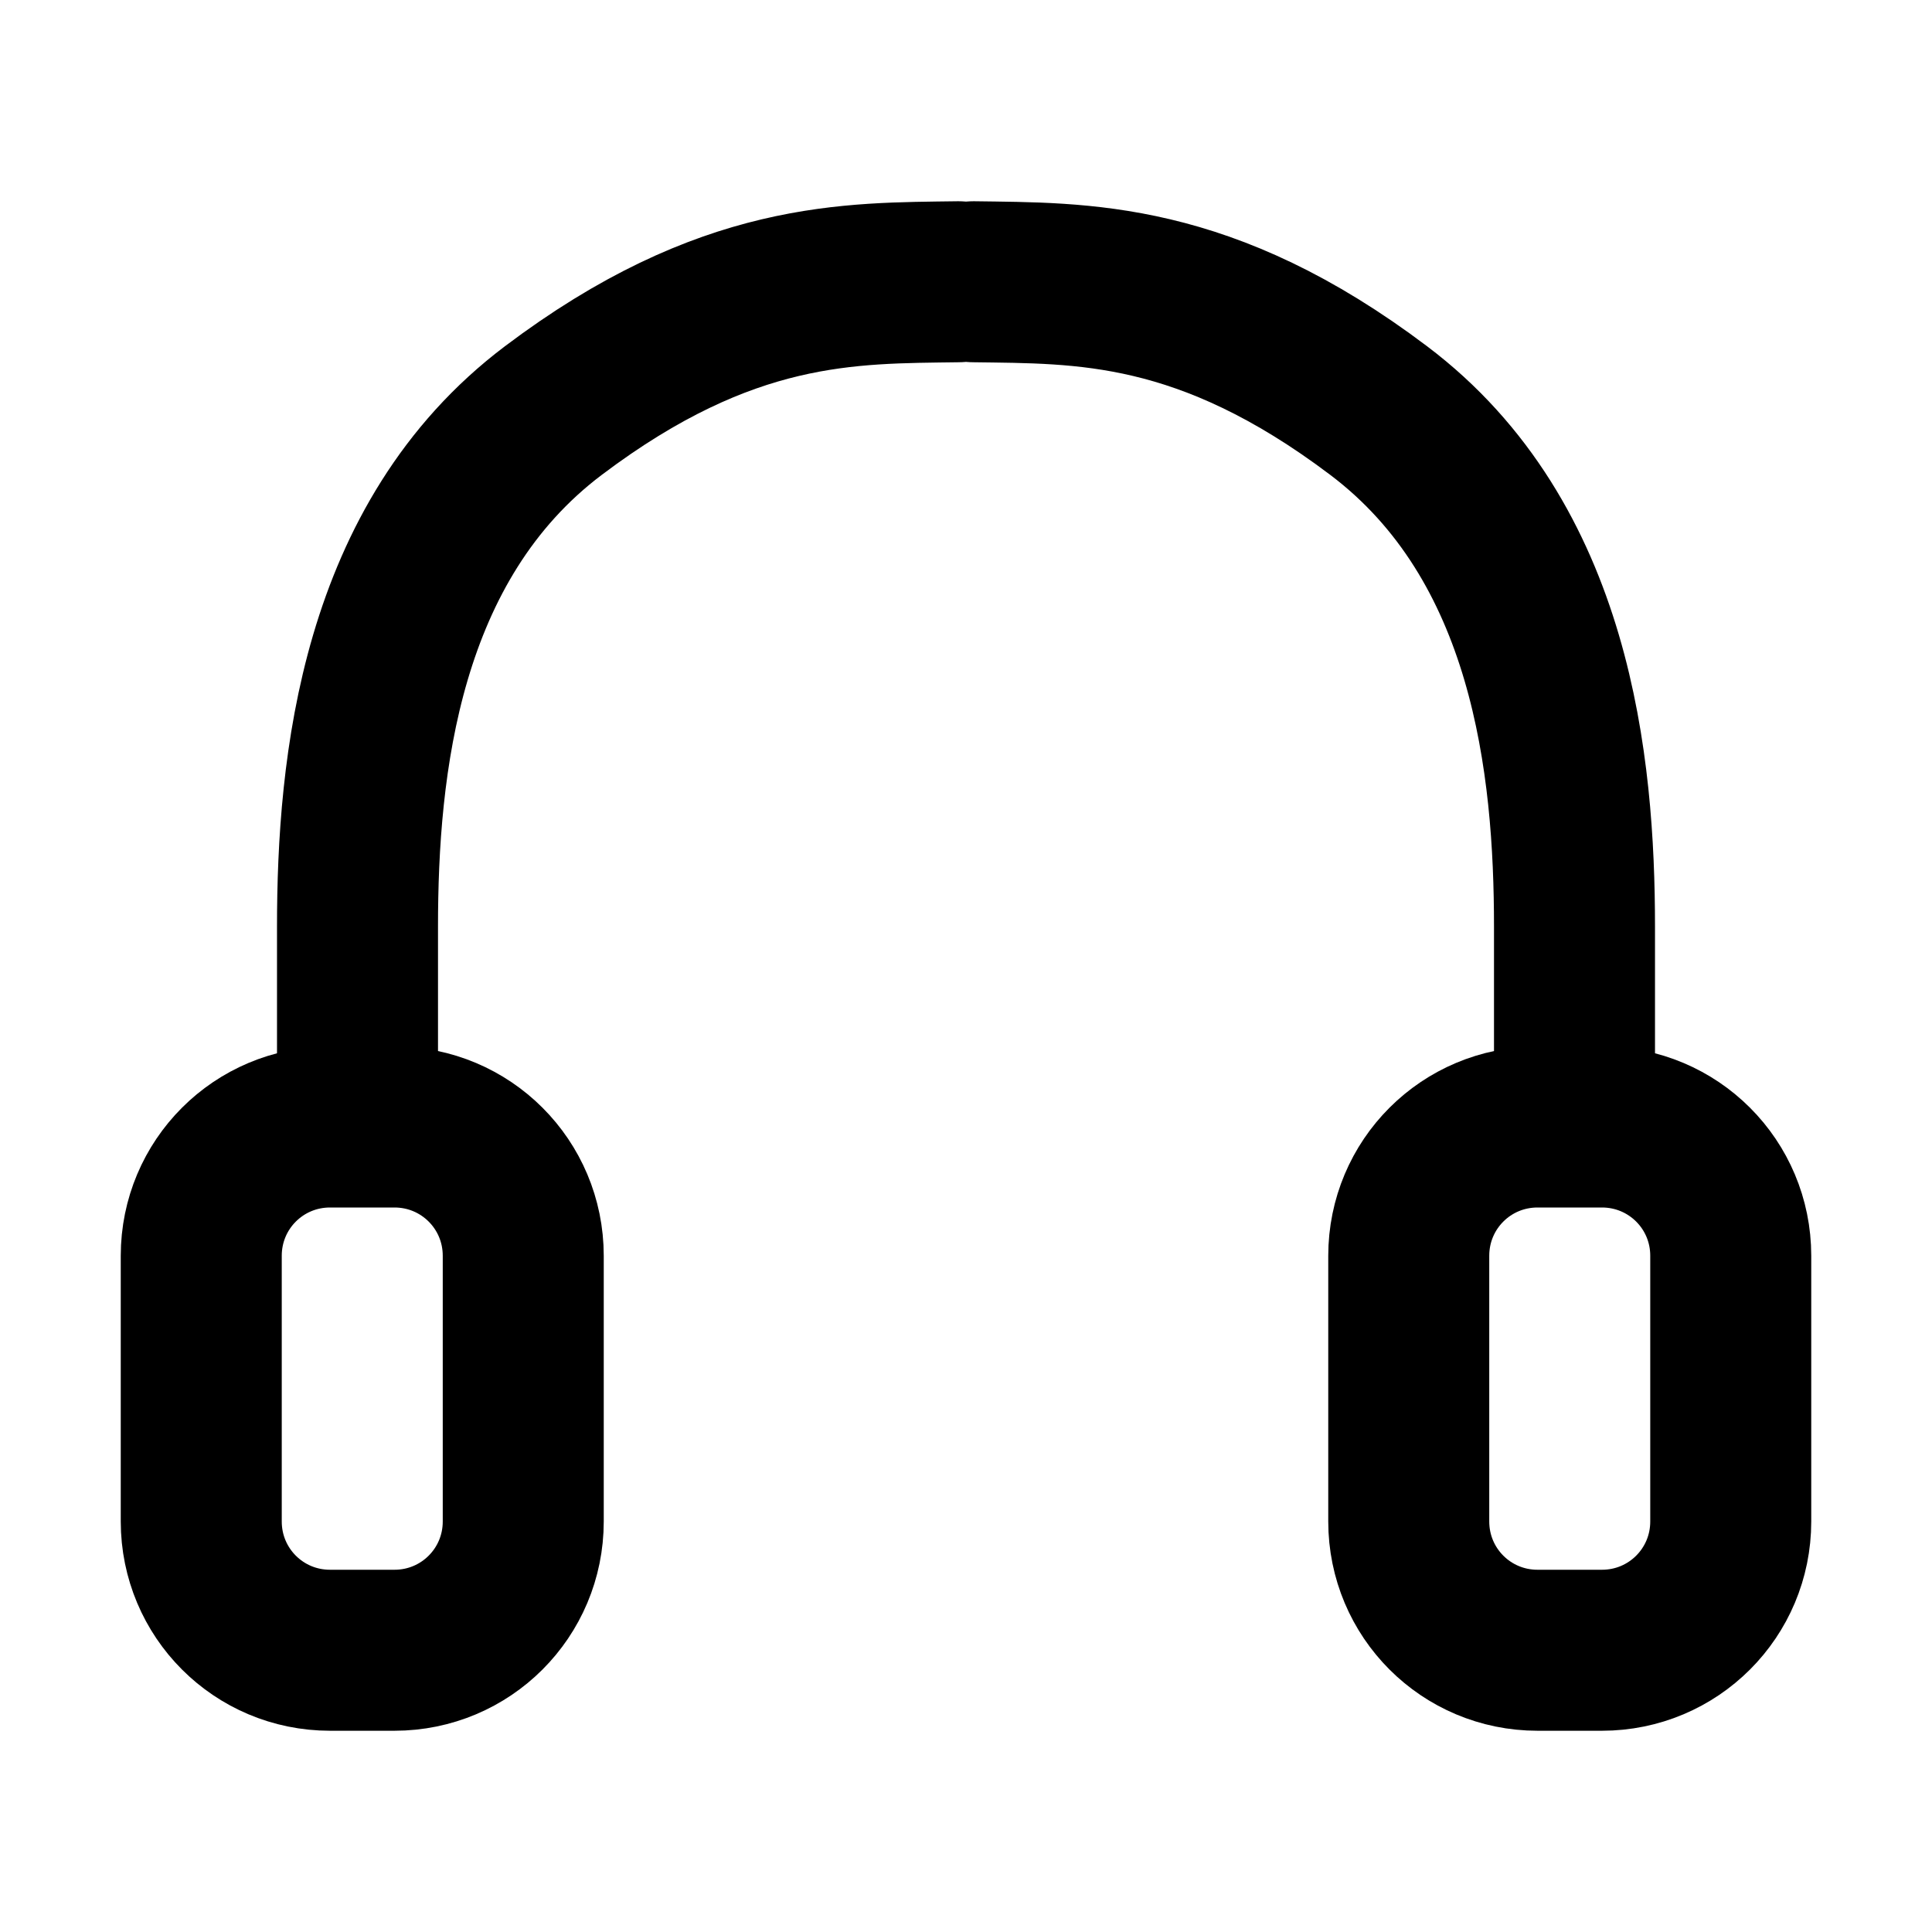
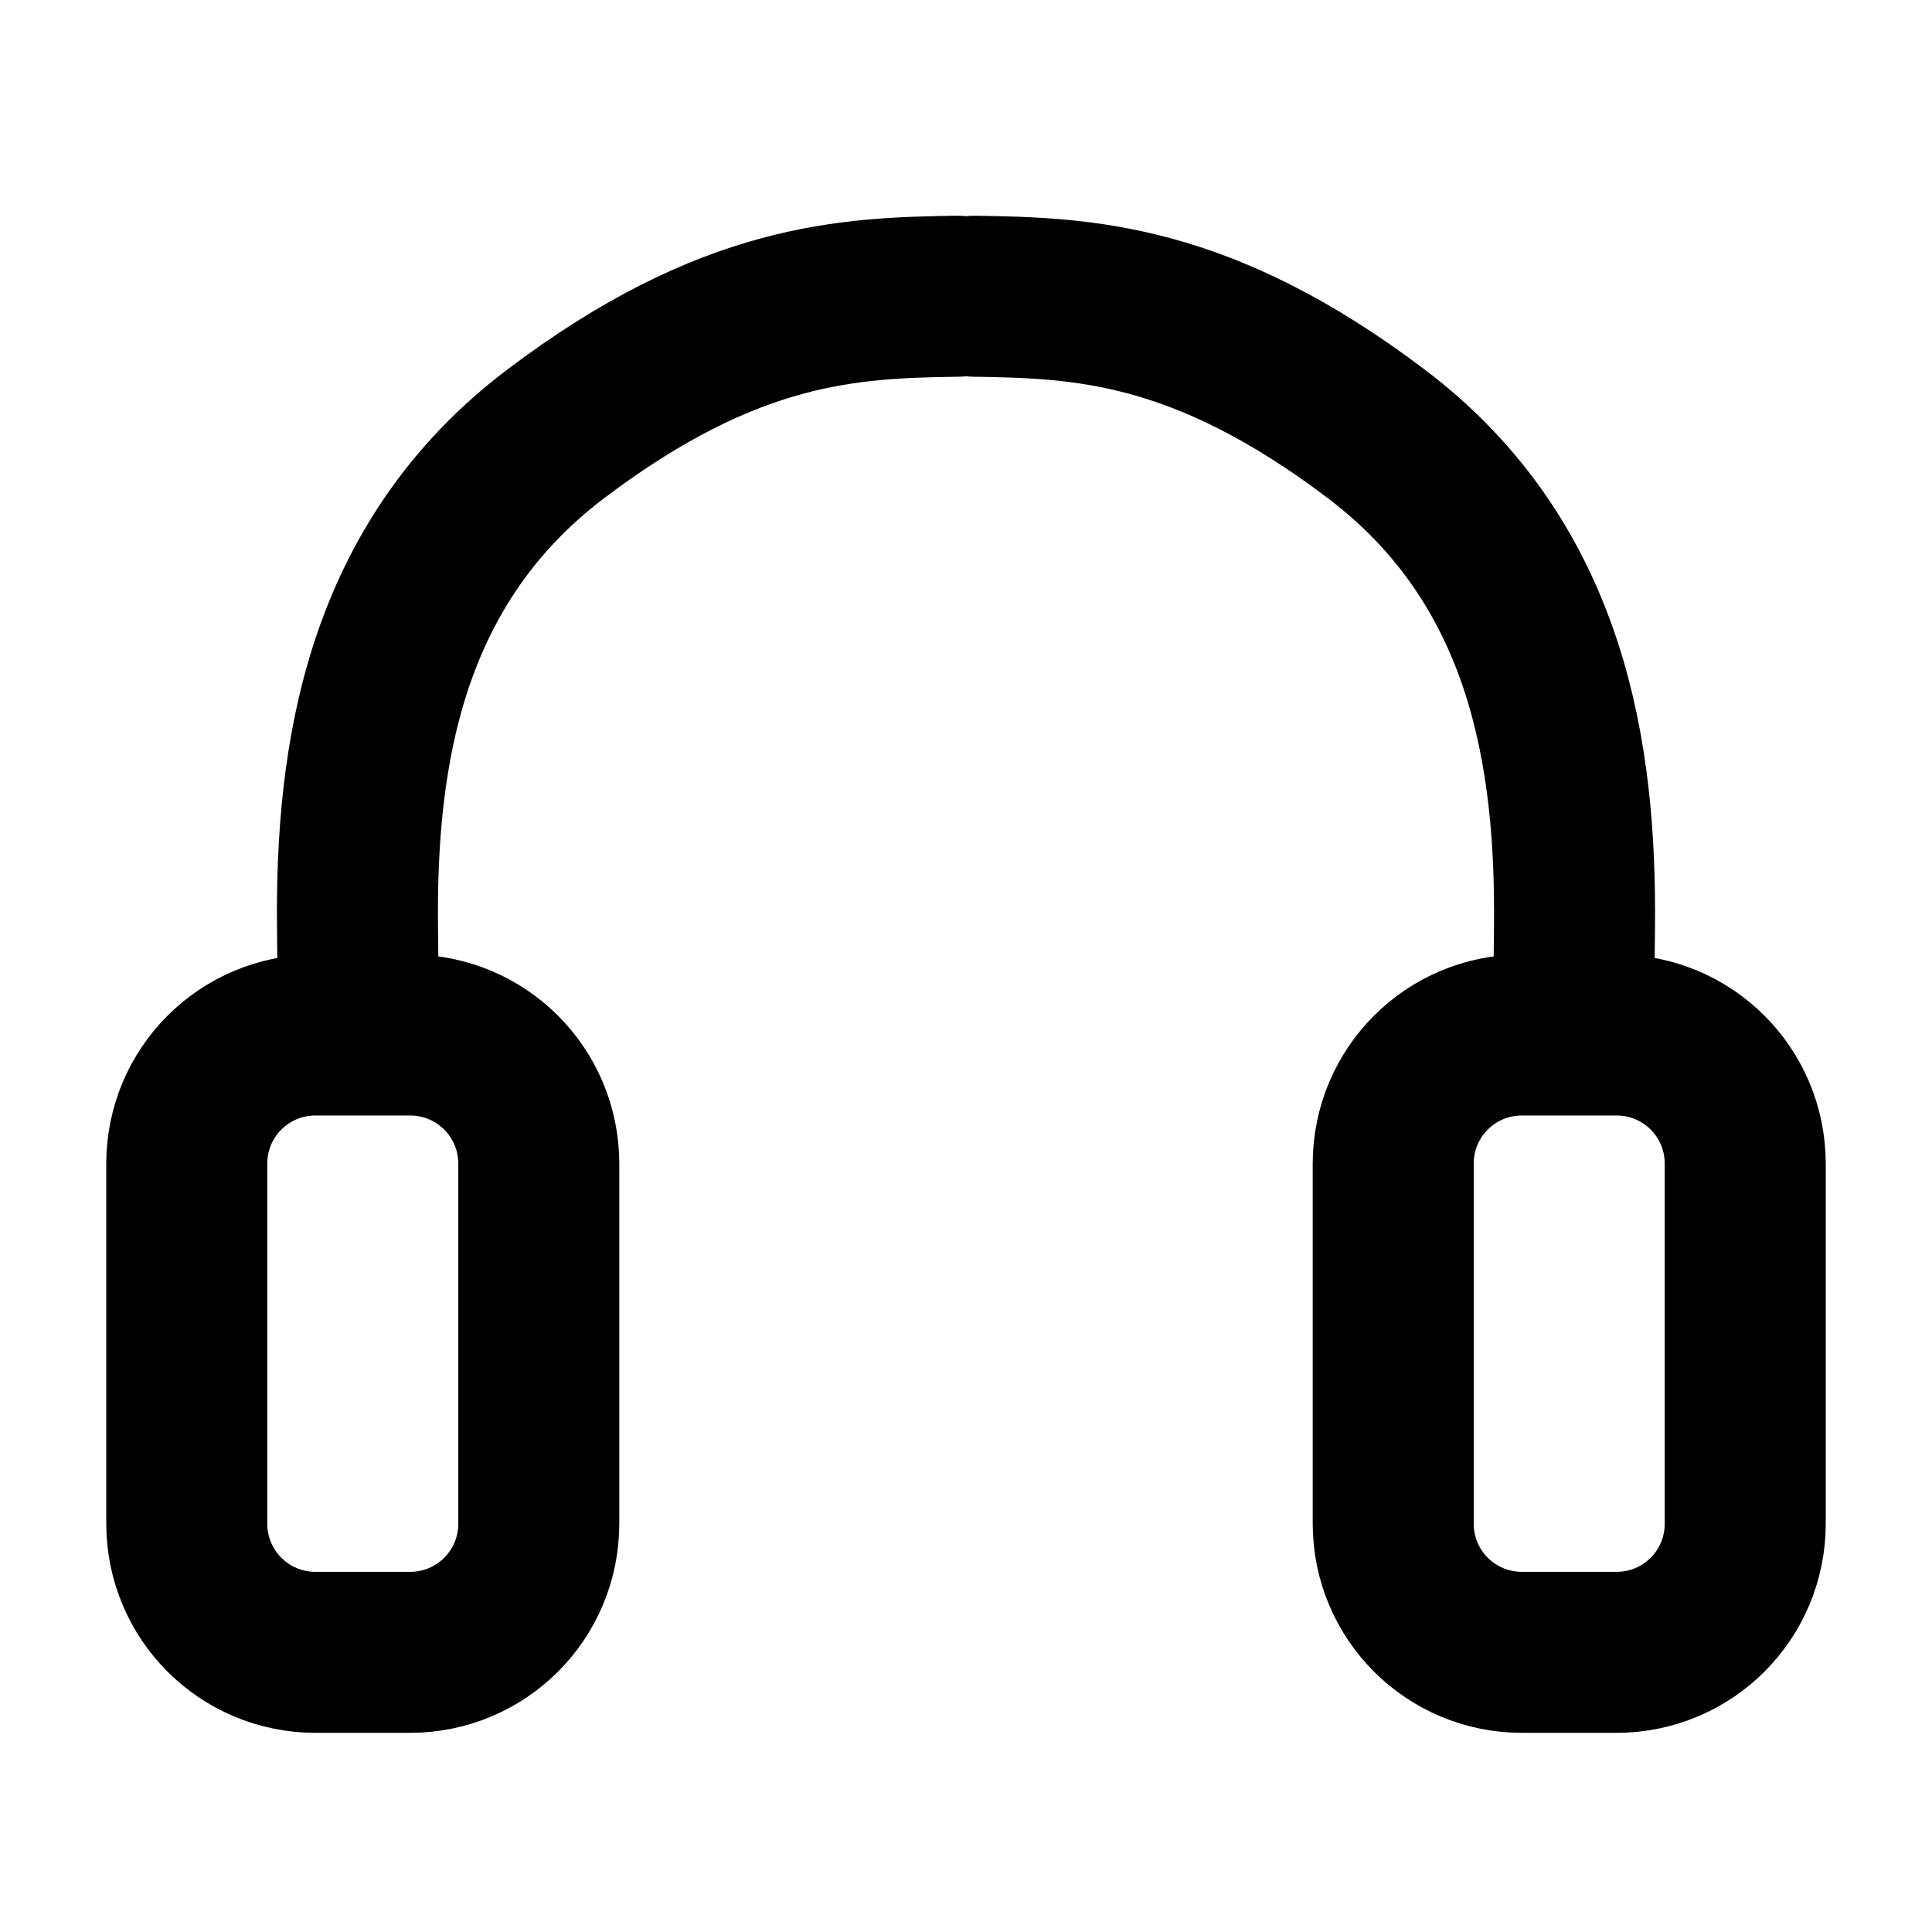
<svg xmlns="http://www.w3.org/2000/svg" viewBox="0 0 24 24" fill="none" stroke="currentColor" stroke-width="2" stroke-linecap="round" stroke-linejoin="round" aria-hidden="true" version="1.1" id="svg2">
  <defs id="defs2">
    </defs>
  <g transform="translate(0 0.5)" id="g2">
-     <path d="M 4.441,13.486 V 11.013 C 4.441,9.015 4.72,6.225 6.874,4.6 9.028,2.975 10.557,3.019 11.906,3 m 7.653,10.486 V 11.013 C 19.559,9.015 19.28,6.225 17.126,4.6 14.972,2.975 13.443,3.019 12.094,3" id="path1" />
-     <path x="2.5" y="13.5" width="4" height="6.5" rx="1.6" id="rect1" d="m 4.1,13.5 h 0.8 c 0.886,0 1.6,0.714 1.6,1.6 v 3.3 C 6.5,19.286 5.786,20 4.9,20 H 4.1 C 3.214,20 2.5,19.286 2.5,18.4 v -3.3 c 0,-0.886 0.714,-1.6 1.6,-1.6 z m 15.8,0 h -0.8 c -0.886,0 -1.6,0.714 -1.6,1.6 v 3.3 c 0,0.886 0.714,1.6 1.6,1.6 h 0.8 c 0.886,0 1.6,-0.714 1.6,-1.6 v -3.3 c 0,-0.886 -0.714,-1.6 -1.6,-1.6 z" />
+     <path d="M 4.454,12.266 4.441,11.013 C 4.42,8.907 4.758,6.508 6.912,4.883 9.066,3.257 10.544,3.199 11.893,3.18 m 7.653,9.086 0.013,-1.253 C 19.58,8.907 19.242,6.508 17.088,4.883 14.934,3.257 13.456,3.199 12.107,3.18" id="path1" />
+     <path x="2.32" y="12.357" width="4.373" height="7.669" rx="1.6" id="rect1" d="m 3.92,12.357 h 1.173 c 0.886,0 1.6,0.714 1.6,1.6 v 4.469 c 0,0.886 -0.714,1.6 -1.6,1.6 H 3.92 c -0.886,0 -1.6,-0.714 -1.6,-1.6 v -4.469 c 0,-0.886 0.714,-1.6 1.6,-1.6 z m 16.16,0 h -1.173 c -0.886,0 -1.6,0.714 -1.6,1.6 v 4.469 c 0,0.886 0.714,1.6 1.6,1.6 h 1.173 c 0.886,0 1.6,-0.714 1.6,-1.6 v -4.469 c 0,-0.886 -0.714,-1.6 -1.6,-1.6 z" />
  </g>
</svg>
